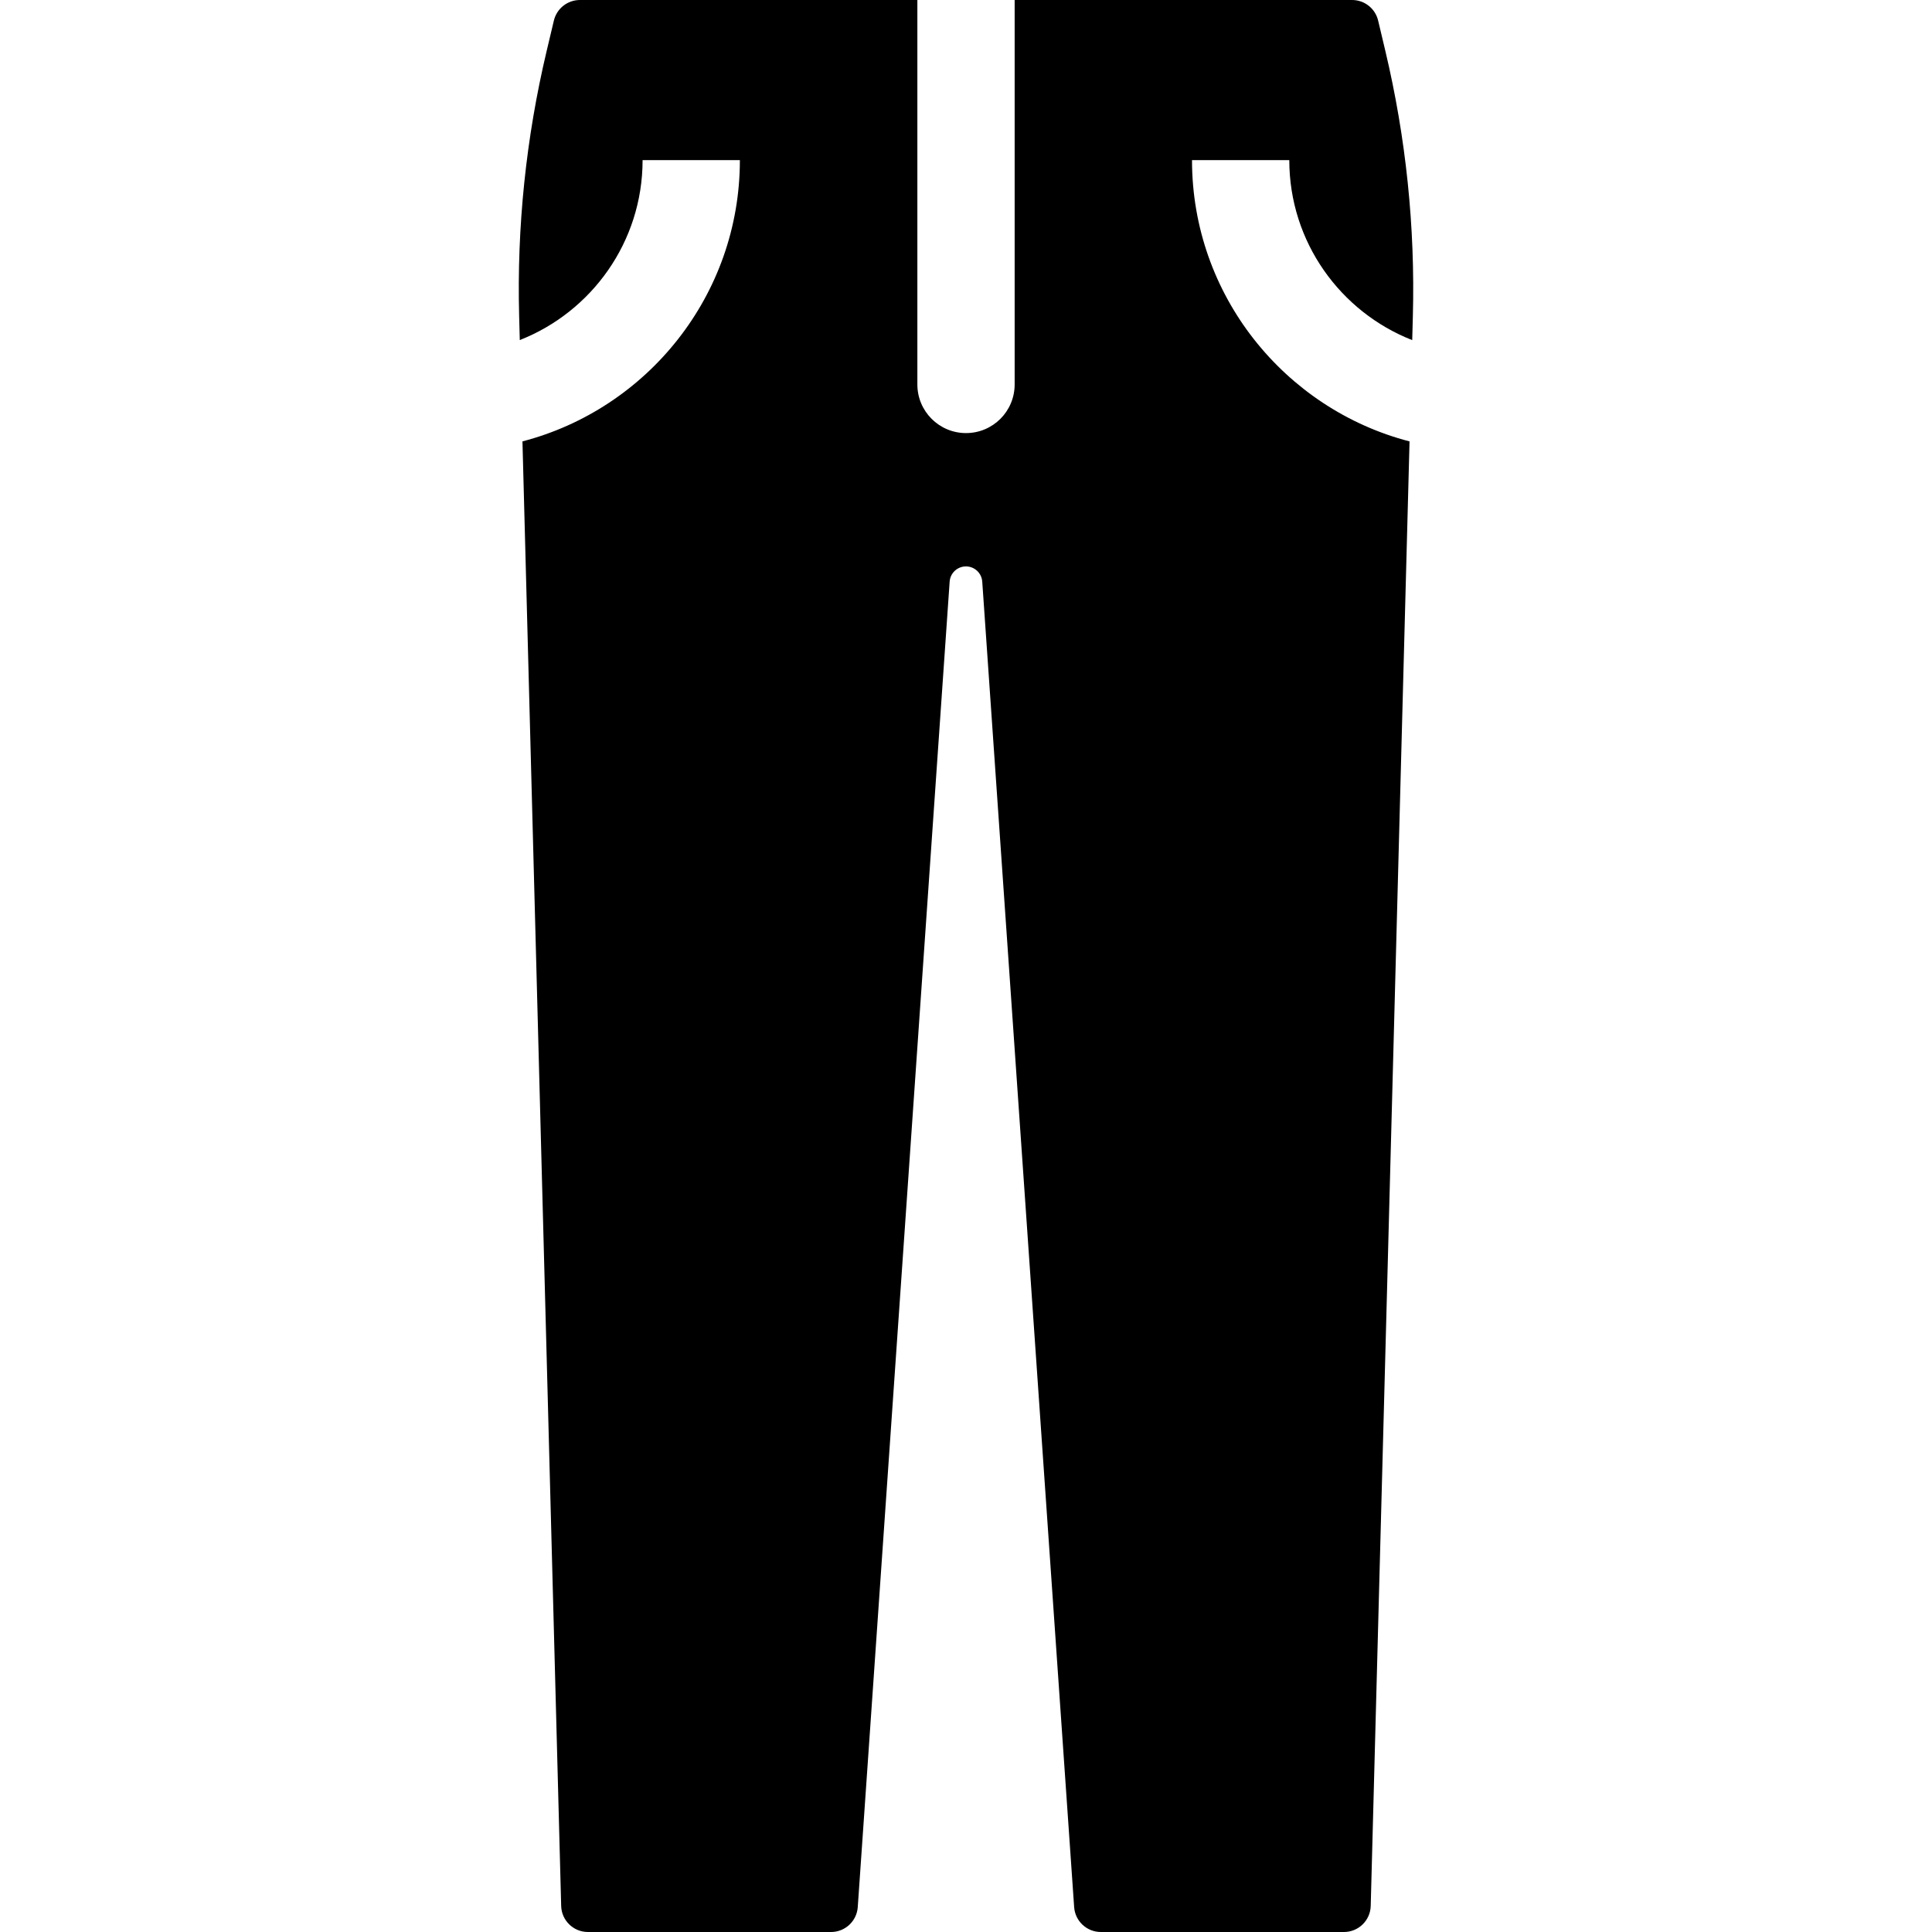
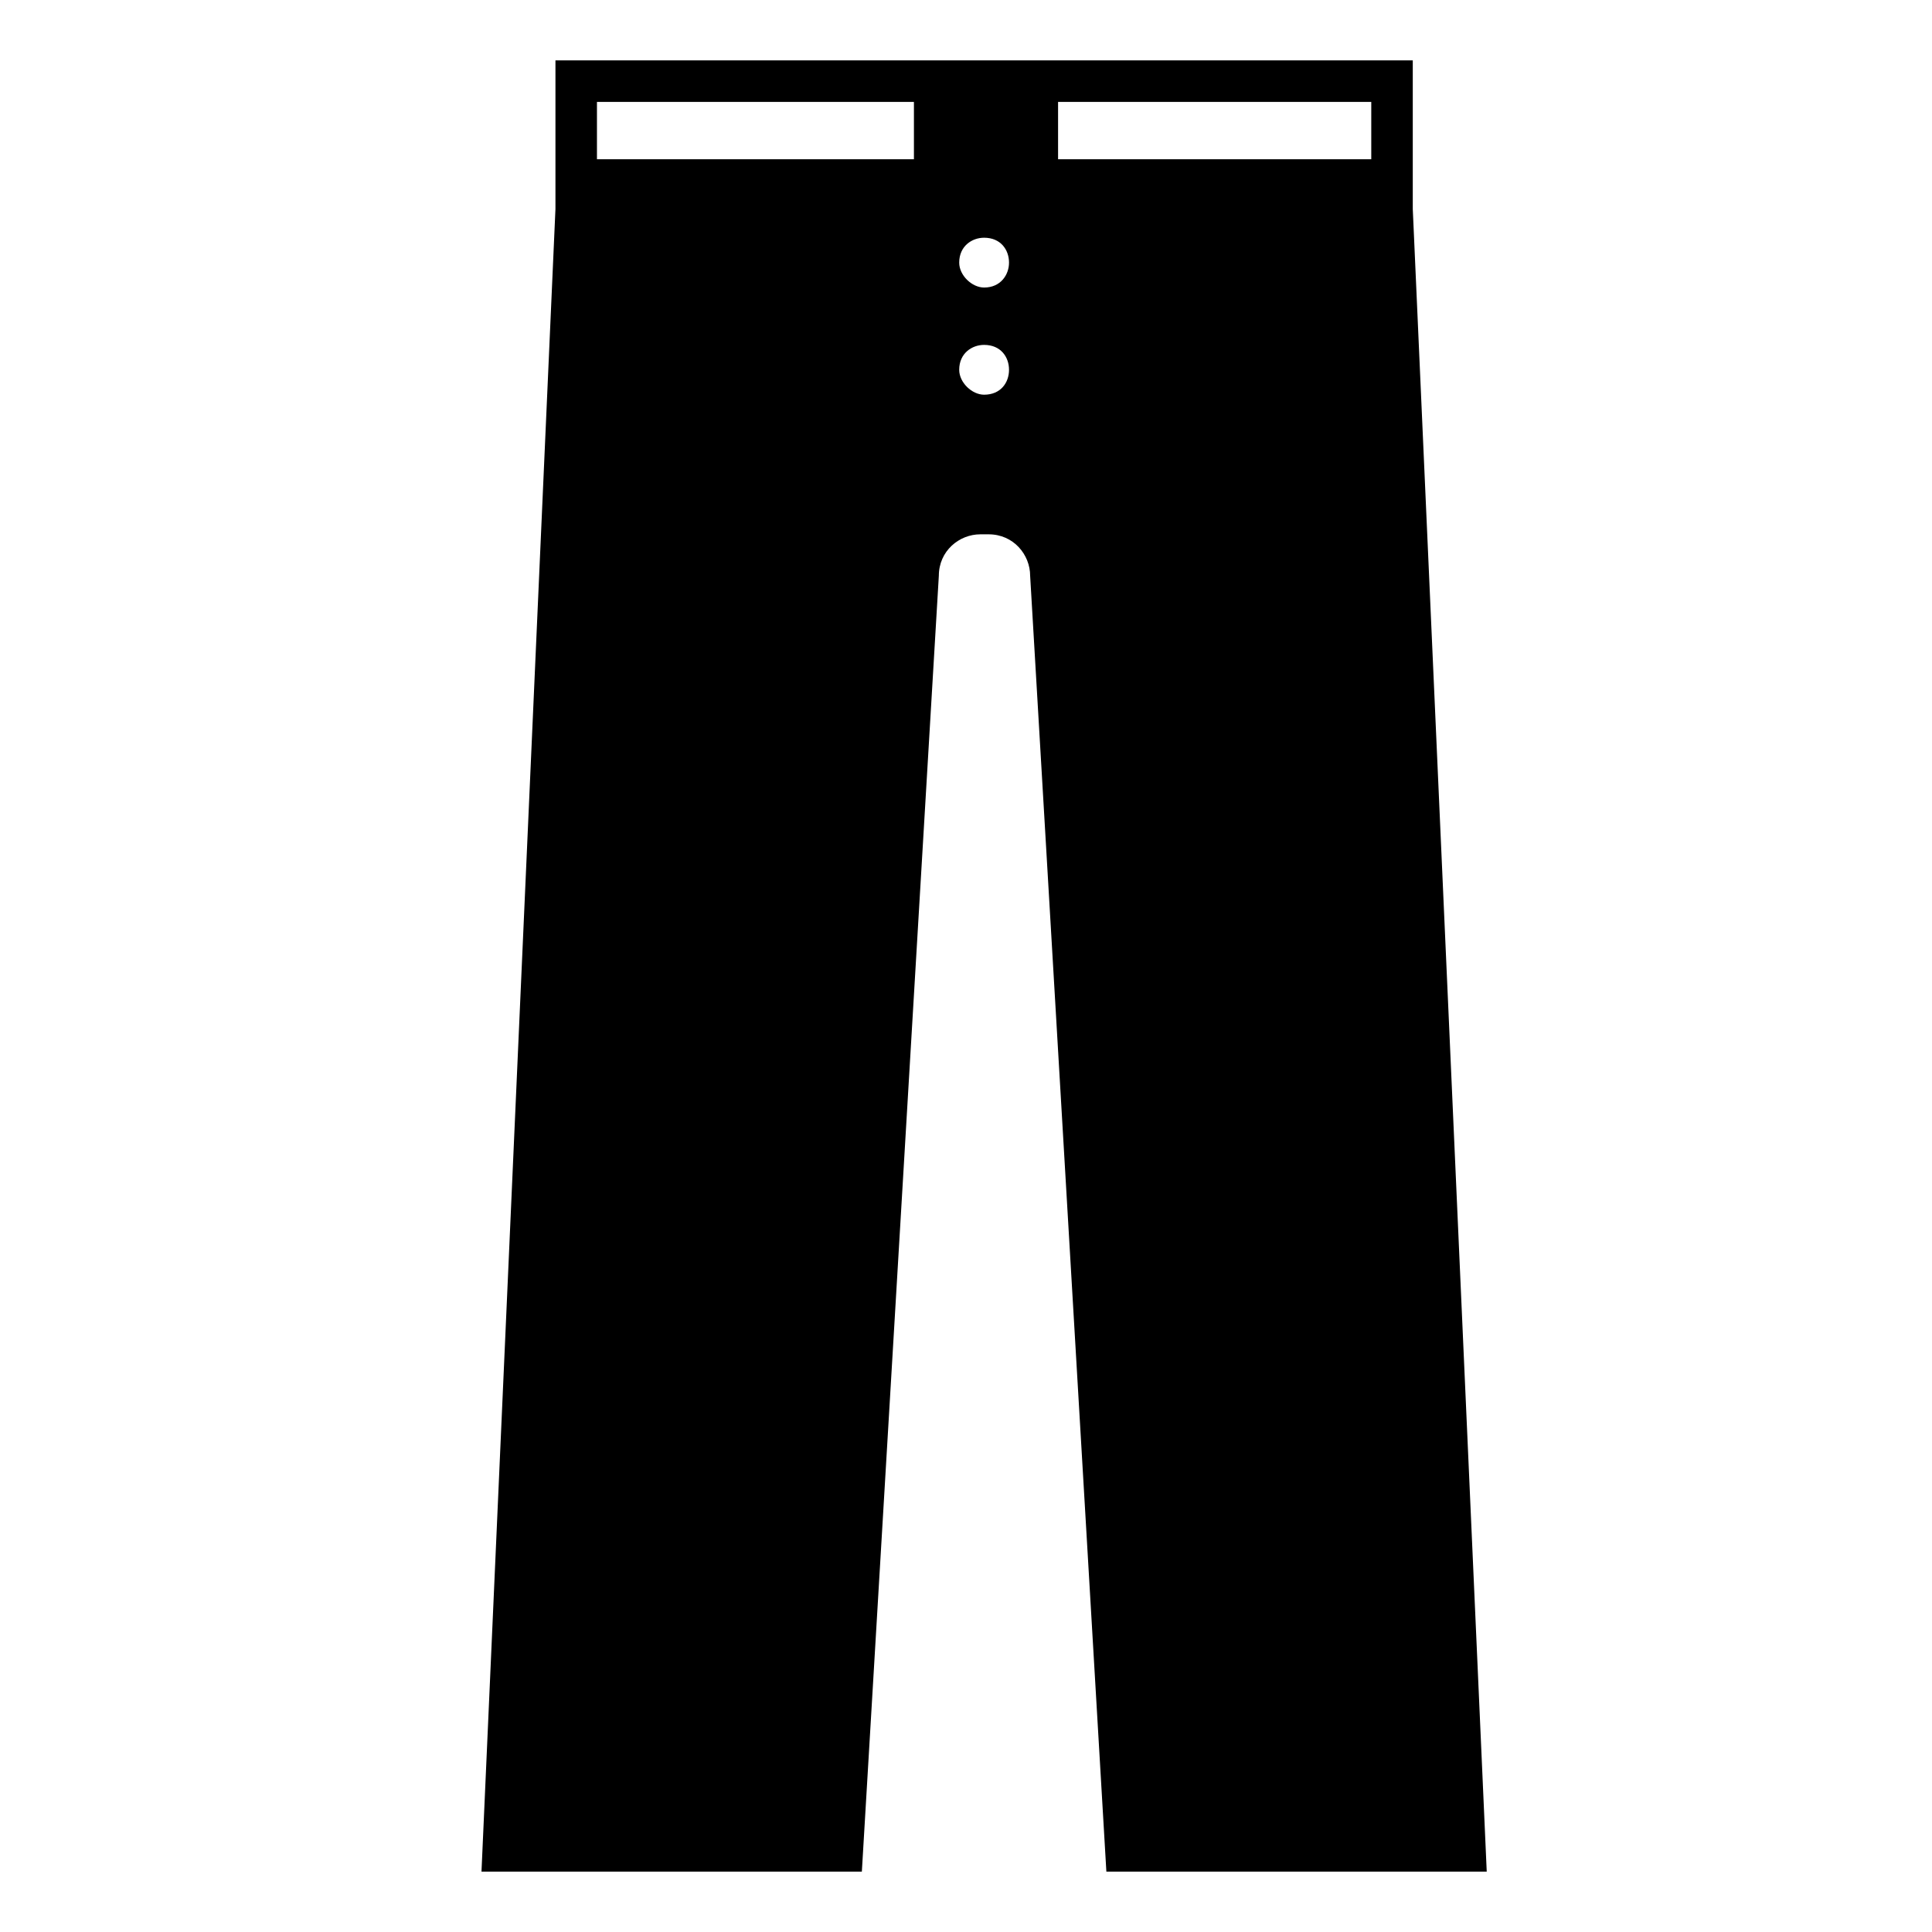
- <svg xmlns="http://www.w3.org/2000/svg" fill="#000000" height="800px" width="800px" version="1.1" id="Capa_1" viewBox="0 0 297.877 297.877" xml:space="preserve">
-   <path d="M183.785,24.69h15c0,12.606,7.87,23.401,18.952,27.749l0.098-3.708c0.365-13.751-1.061-27.49-4.24-40.873l-1.113-4.684  C212.041,1.313,210.379,0,208.467,0H156.44v59.273c0,4.143-3.357,7.5-7.5,7.5c-4.143,0-7.5-3.357-7.5-7.5V0H89.412  c-1.912,0-3.574,1.313-4.016,3.174l-1.113,4.687c-3.179,13.381-4.605,27.118-4.241,40.867l0.098,3.705  c11.073-4.353,18.935-15.143,18.935-27.742h15c0,20.809-14.261,38.348-33.522,43.362l5.969,225.806  c0.059,2.237,1.889,4.019,4.127,4.019h37.483c2.169,0,3.968-1.679,4.118-3.842l14.168-204.362c0.092-1.32,1.189-2.344,2.513-2.344  c1.323,0,2.421,1.024,2.512,2.344l14.169,204.362c0.15,2.164,1.949,3.842,4.118,3.842h37.482c2.237,0,4.067-1.782,4.126-4.018  l5.986-225.802C198.054,63.048,183.785,45.505,183.785,24.69z" />
+ <svg xmlns="http://www.w3.org/2000/svg" fill="#000000" height="800px" width="800px" version="1.2" baseProfile="tiny" id="Layer_1" viewBox="-236 28 256 256" xml:space="preserve">
+   <path d="M-121.8,276l10.2-171.7c0-3.3,2.7-5.5,5.5-5.5h1.1c3.3,0,5.5,2.7,5.5,5.5L-89.4,276H-39l-9.8-220.3V36h-113.6v19.7  l-9.8,220.3H-121.8z M-95.8,41.5h41.5v7.6h-41.5V41.5z M-105.6,59.5c2.2,0,3.3,1.6,3.3,3.3c0,1.6-1.1,3.3-3.3,3.3  c-1.6,0-3.3-1.6-3.3-3.3C-108.9,60.6-107.2,59.5-105.6,59.5z M-105.6,73.7c2.2,0,3.3,1.6,3.3,3.3s-1.1,3.3-3.3,3.3  c-1.6,0-3.3-1.6-3.3-3.3C-108.9,74.8-107.2,73.7-105.6,73.7z M-156.9,41.5h42v7.6h-42V41.5z" />
</svg>
